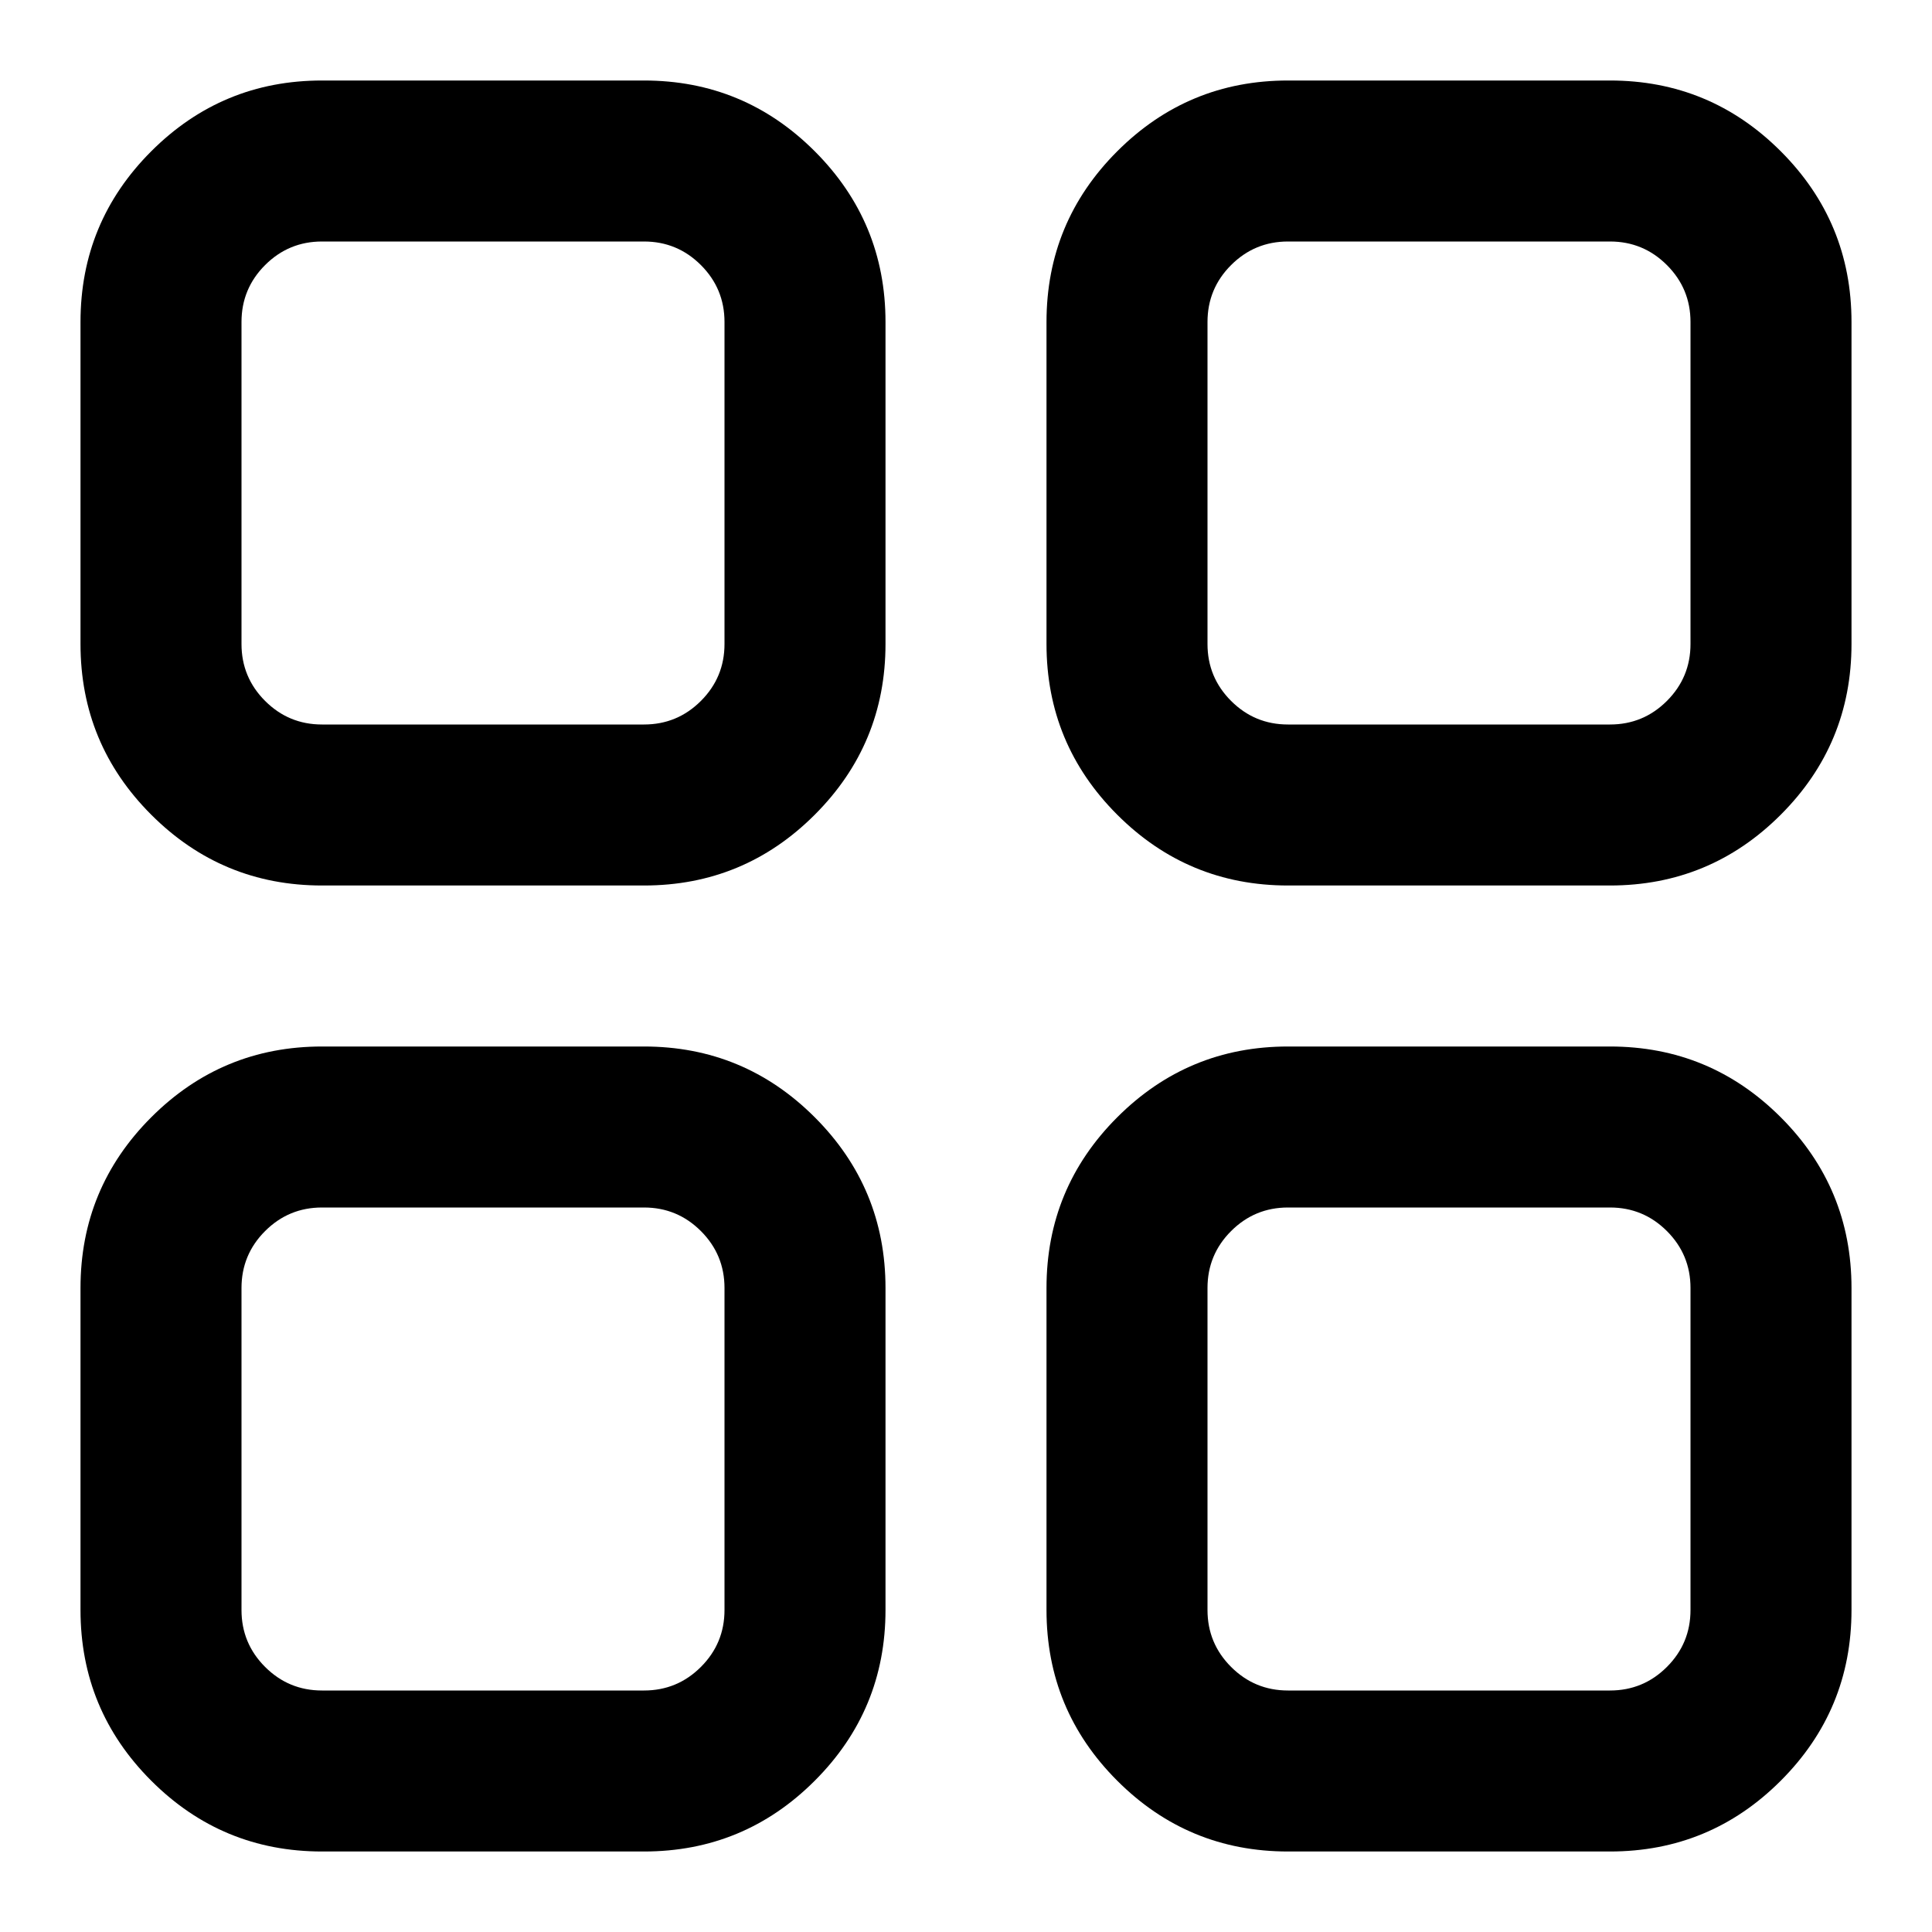
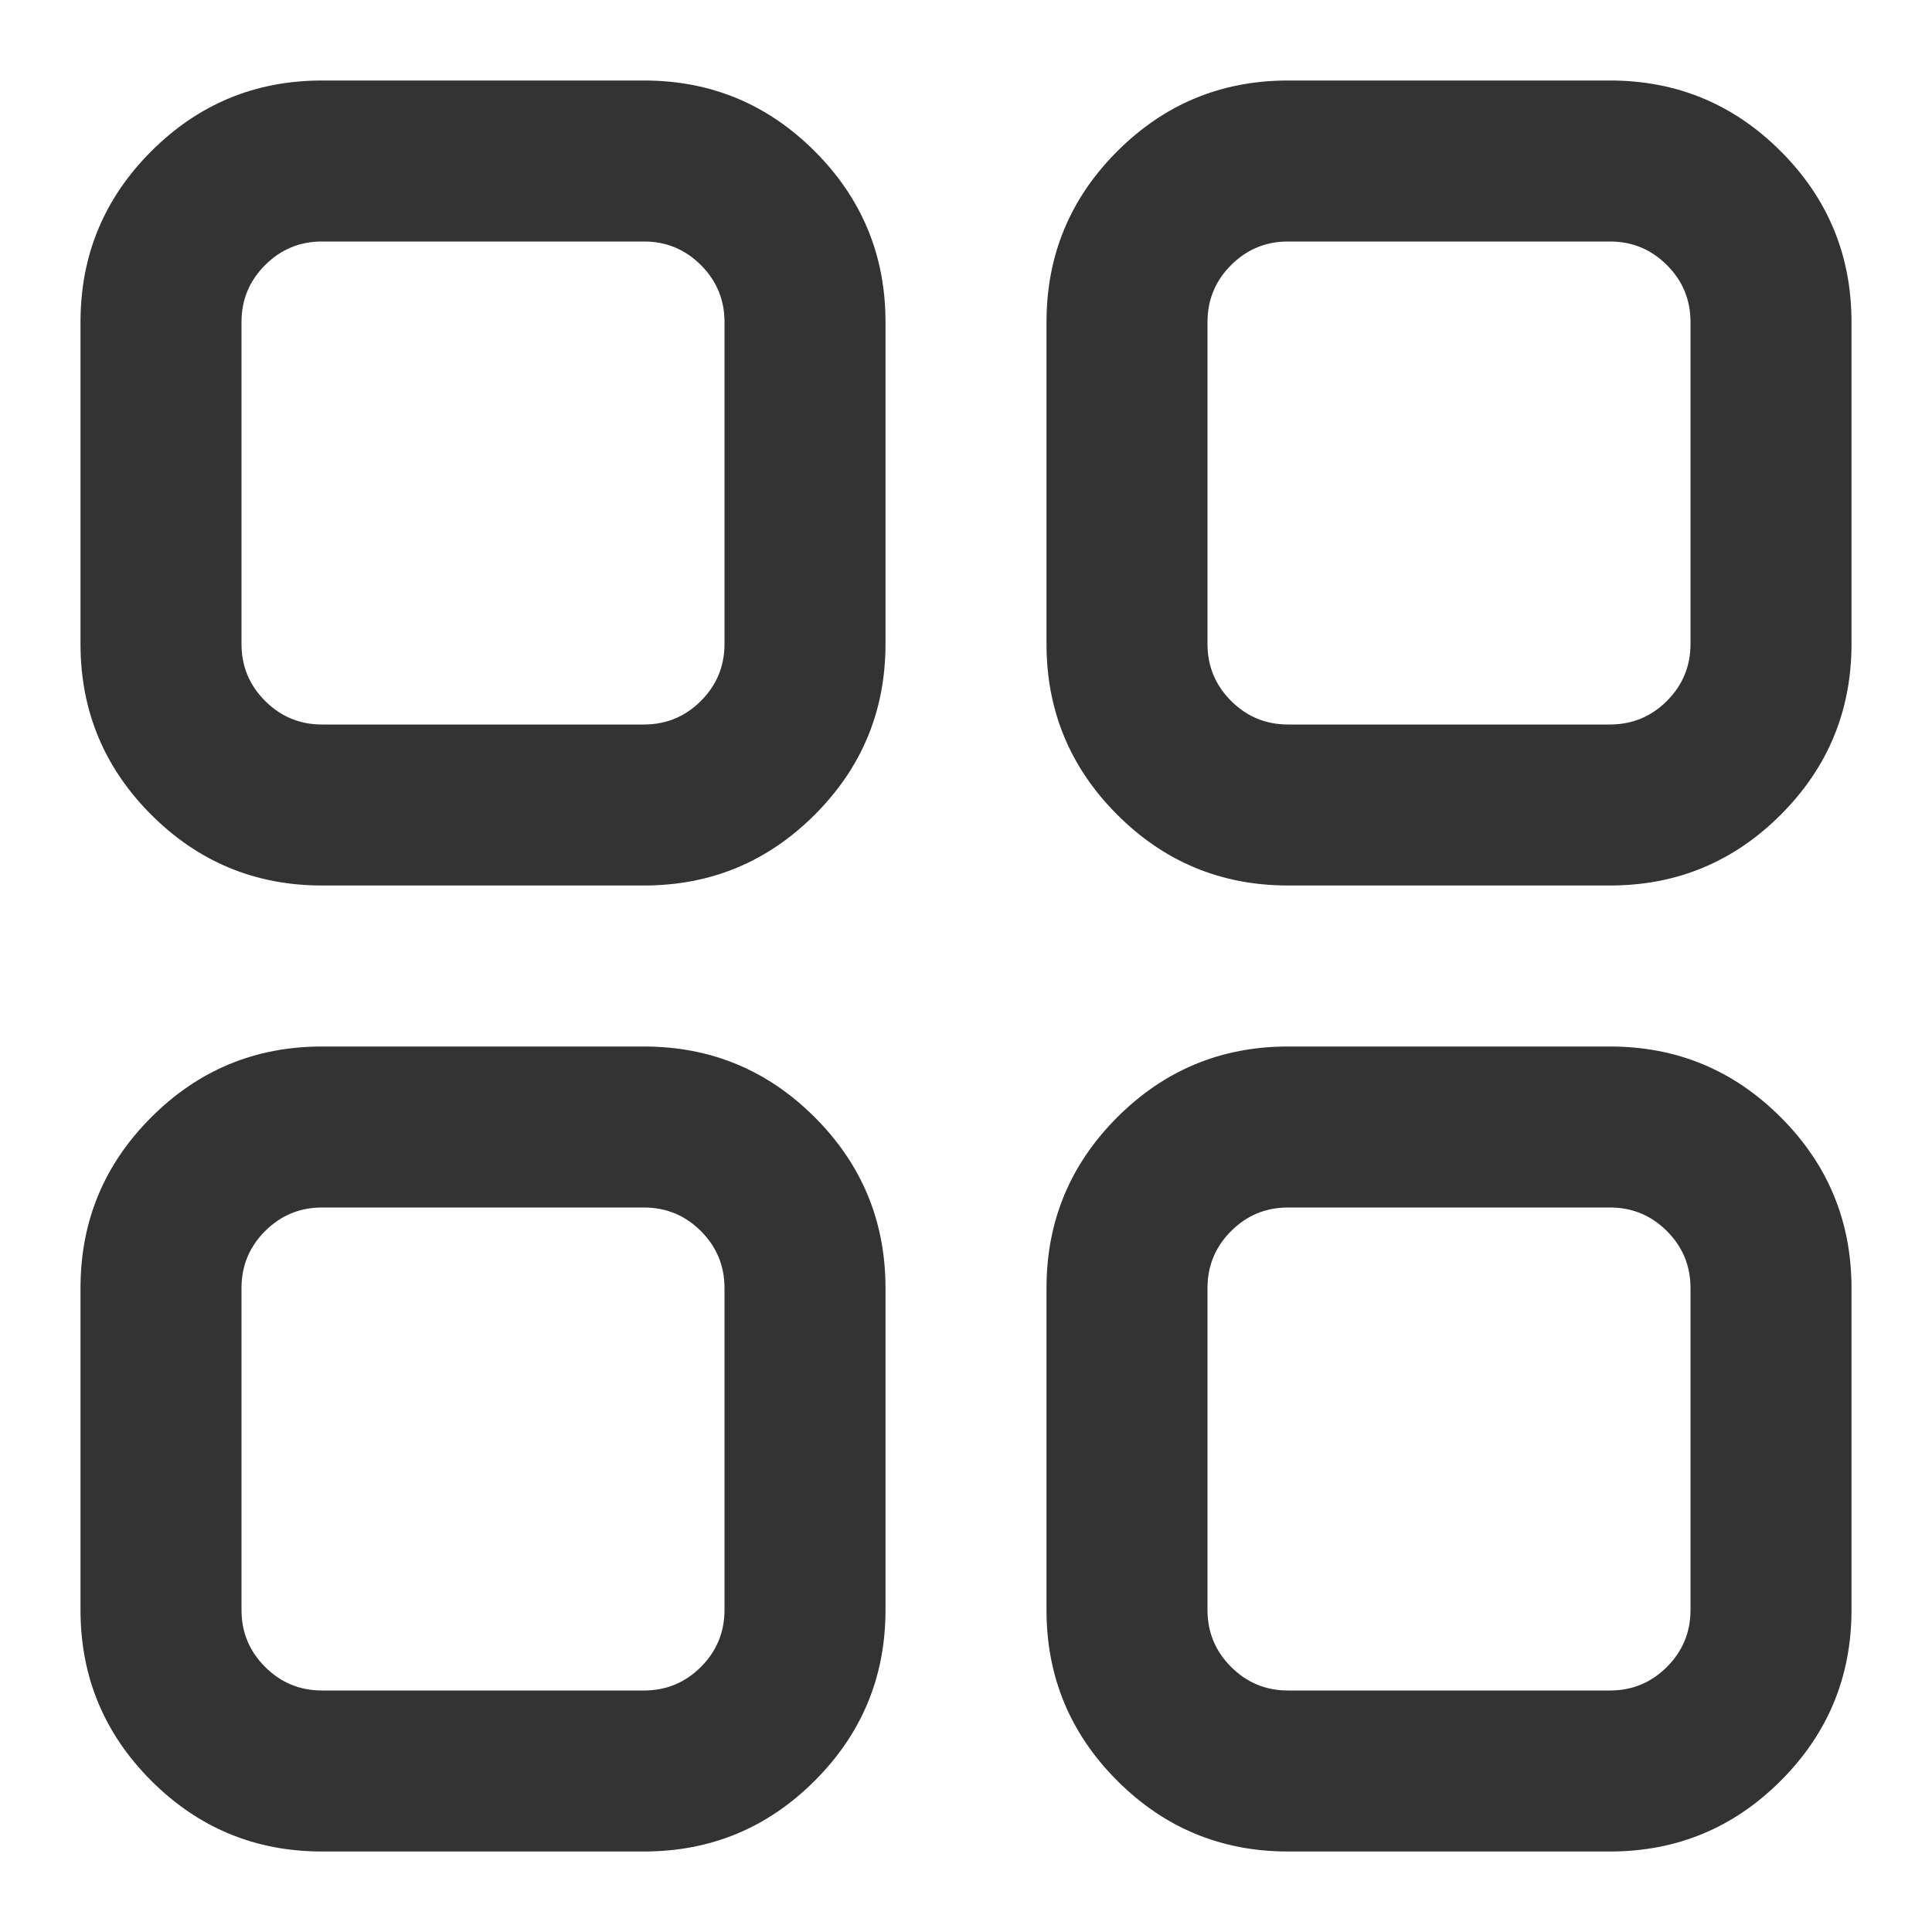
<svg xmlns="http://www.w3.org/2000/svg" version="1.1" width="24" height="24" viewBox="0 0 24 24">
-   <path d="M16 1h4q1.242 0 2.121 0.879t0.879 2.121v4q0 1.242-0.879 2.121t-2.121 0.879h-4q-1.242 0-2.121-0.879t-0.879-2.121v-4q0-1.242 0.879-2.121t2.121-0.879zM4 13h4q1.242 0 2.121 0.879t0.879 2.121v4q0 1.242-0.879 2.121t-2.121 0.879h-4q-1.242 0-2.121-0.879t-0.879-2.121v-4q0-1.242 0.879-2.121t2.121-0.879zM8 15h-4q-0.414 0-0.707 0.293t-0.293 0.707v4q0 0.414 0.293 0.707t0.707 0.293h4q0.414 0 0.707-0.293t0.293-0.707v-4q0-0.414-0.293-0.707t-0.707-0.293zM4 1h4q1.242 0 2.121 0.879t0.879 2.121v4q0 1.242-0.879 2.121t-2.121 0.879h-4q-1.242 0-2.121-0.879t-0.879-2.121v-4q0-1.242 0.879-2.121t2.121-0.879zM8 3h-4q-0.414 0-0.707 0.293t-0.293 0.707v4q0 0.414 0.293 0.707t0.707 0.293h4q0.414 0 0.707-0.293t0.293-0.707v-4q0-0.414-0.293-0.707t-0.707-0.293zM16 13h4q1.242 0 2.121 0.879t0.879 2.121v4q0 1.242-0.879 2.121t-2.121 0.879h-4q-1.242 0-2.121-0.879t-0.879-2.121v-4q0-1.242 0.879-2.121t2.121-0.879zM20 15h-4q-0.414 0-0.707 0.293t-0.293 0.707v4q0 0.414 0.293 0.707t0.707 0.293h4q0.414 0 0.707-0.293t0.293-0.707v-4q0-0.414-0.293-0.707t-0.707-0.293zM20 3h-4q-0.414 0-0.707 0.293t-0.293 0.707v4q0 0.414 0.293 0.707t0.707 0.293h4q0.414 0 0.707-0.293t0.293-0.707v-4q0-0.414-0.293-0.707t-0.707-0.293z" />
+   <path fill="#333" d="M16 1h4q1.242 0 2.121 0.879t0.879 2.121v4q0 1.242-0.879 2.121t-2.121 0.879h-4q-1.242 0-2.121-0.879t-0.879-2.121v-4q0-1.242 0.879-2.121t2.121-0.879zM4 13h4q1.242 0 2.121 0.879t0.879 2.121v4q0 1.242-0.879 2.121t-2.121 0.879h-4q-1.242 0-2.121-0.879t-0.879-2.121v-4q0-1.242 0.879-2.121t2.121-0.879zM8 15h-4q-0.414 0-0.707 0.293t-0.293 0.707v4q0 0.414 0.293 0.707t0.707 0.293h4q0.414 0 0.707-0.293t0.293-0.707v-4q0-0.414-0.293-0.707t-0.707-0.293zM4 1h4q1.242 0 2.121 0.879t0.879 2.121v4q0 1.242-0.879 2.121t-2.121 0.879h-4q-1.242 0-2.121-0.879t-0.879-2.121v-4q0-1.242 0.879-2.121t2.121-0.879zM8 3h-4q-0.414 0-0.707 0.293t-0.293 0.707v4q0 0.414 0.293 0.707t0.707 0.293h4q0.414 0 0.707-0.293t0.293-0.707v-4q0-0.414-0.293-0.707t-0.707-0.293zM16 13h4q1.242 0 2.121 0.879t0.879 2.121v4q0 1.242-0.879 2.121t-2.121 0.879h-4q-1.242 0-2.121-0.879t-0.879-2.121v-4q0-1.242 0.879-2.121t2.121-0.879zM20 15h-4q-0.414 0-0.707 0.293t-0.293 0.707v4q0 0.414 0.293 0.707t0.707 0.293h4q0.414 0 0.707-0.293t0.293-0.707v-4q0-0.414-0.293-0.707t-0.707-0.293zM20 3h-4q-0.414 0-0.707 0.293t-0.293 0.707v4q0 0.414 0.293 0.707t0.707 0.293h4q0.414 0 0.707-0.293t0.293-0.707v-4q0-0.414-0.293-0.707t-0.707-0.293z" />
</svg>
